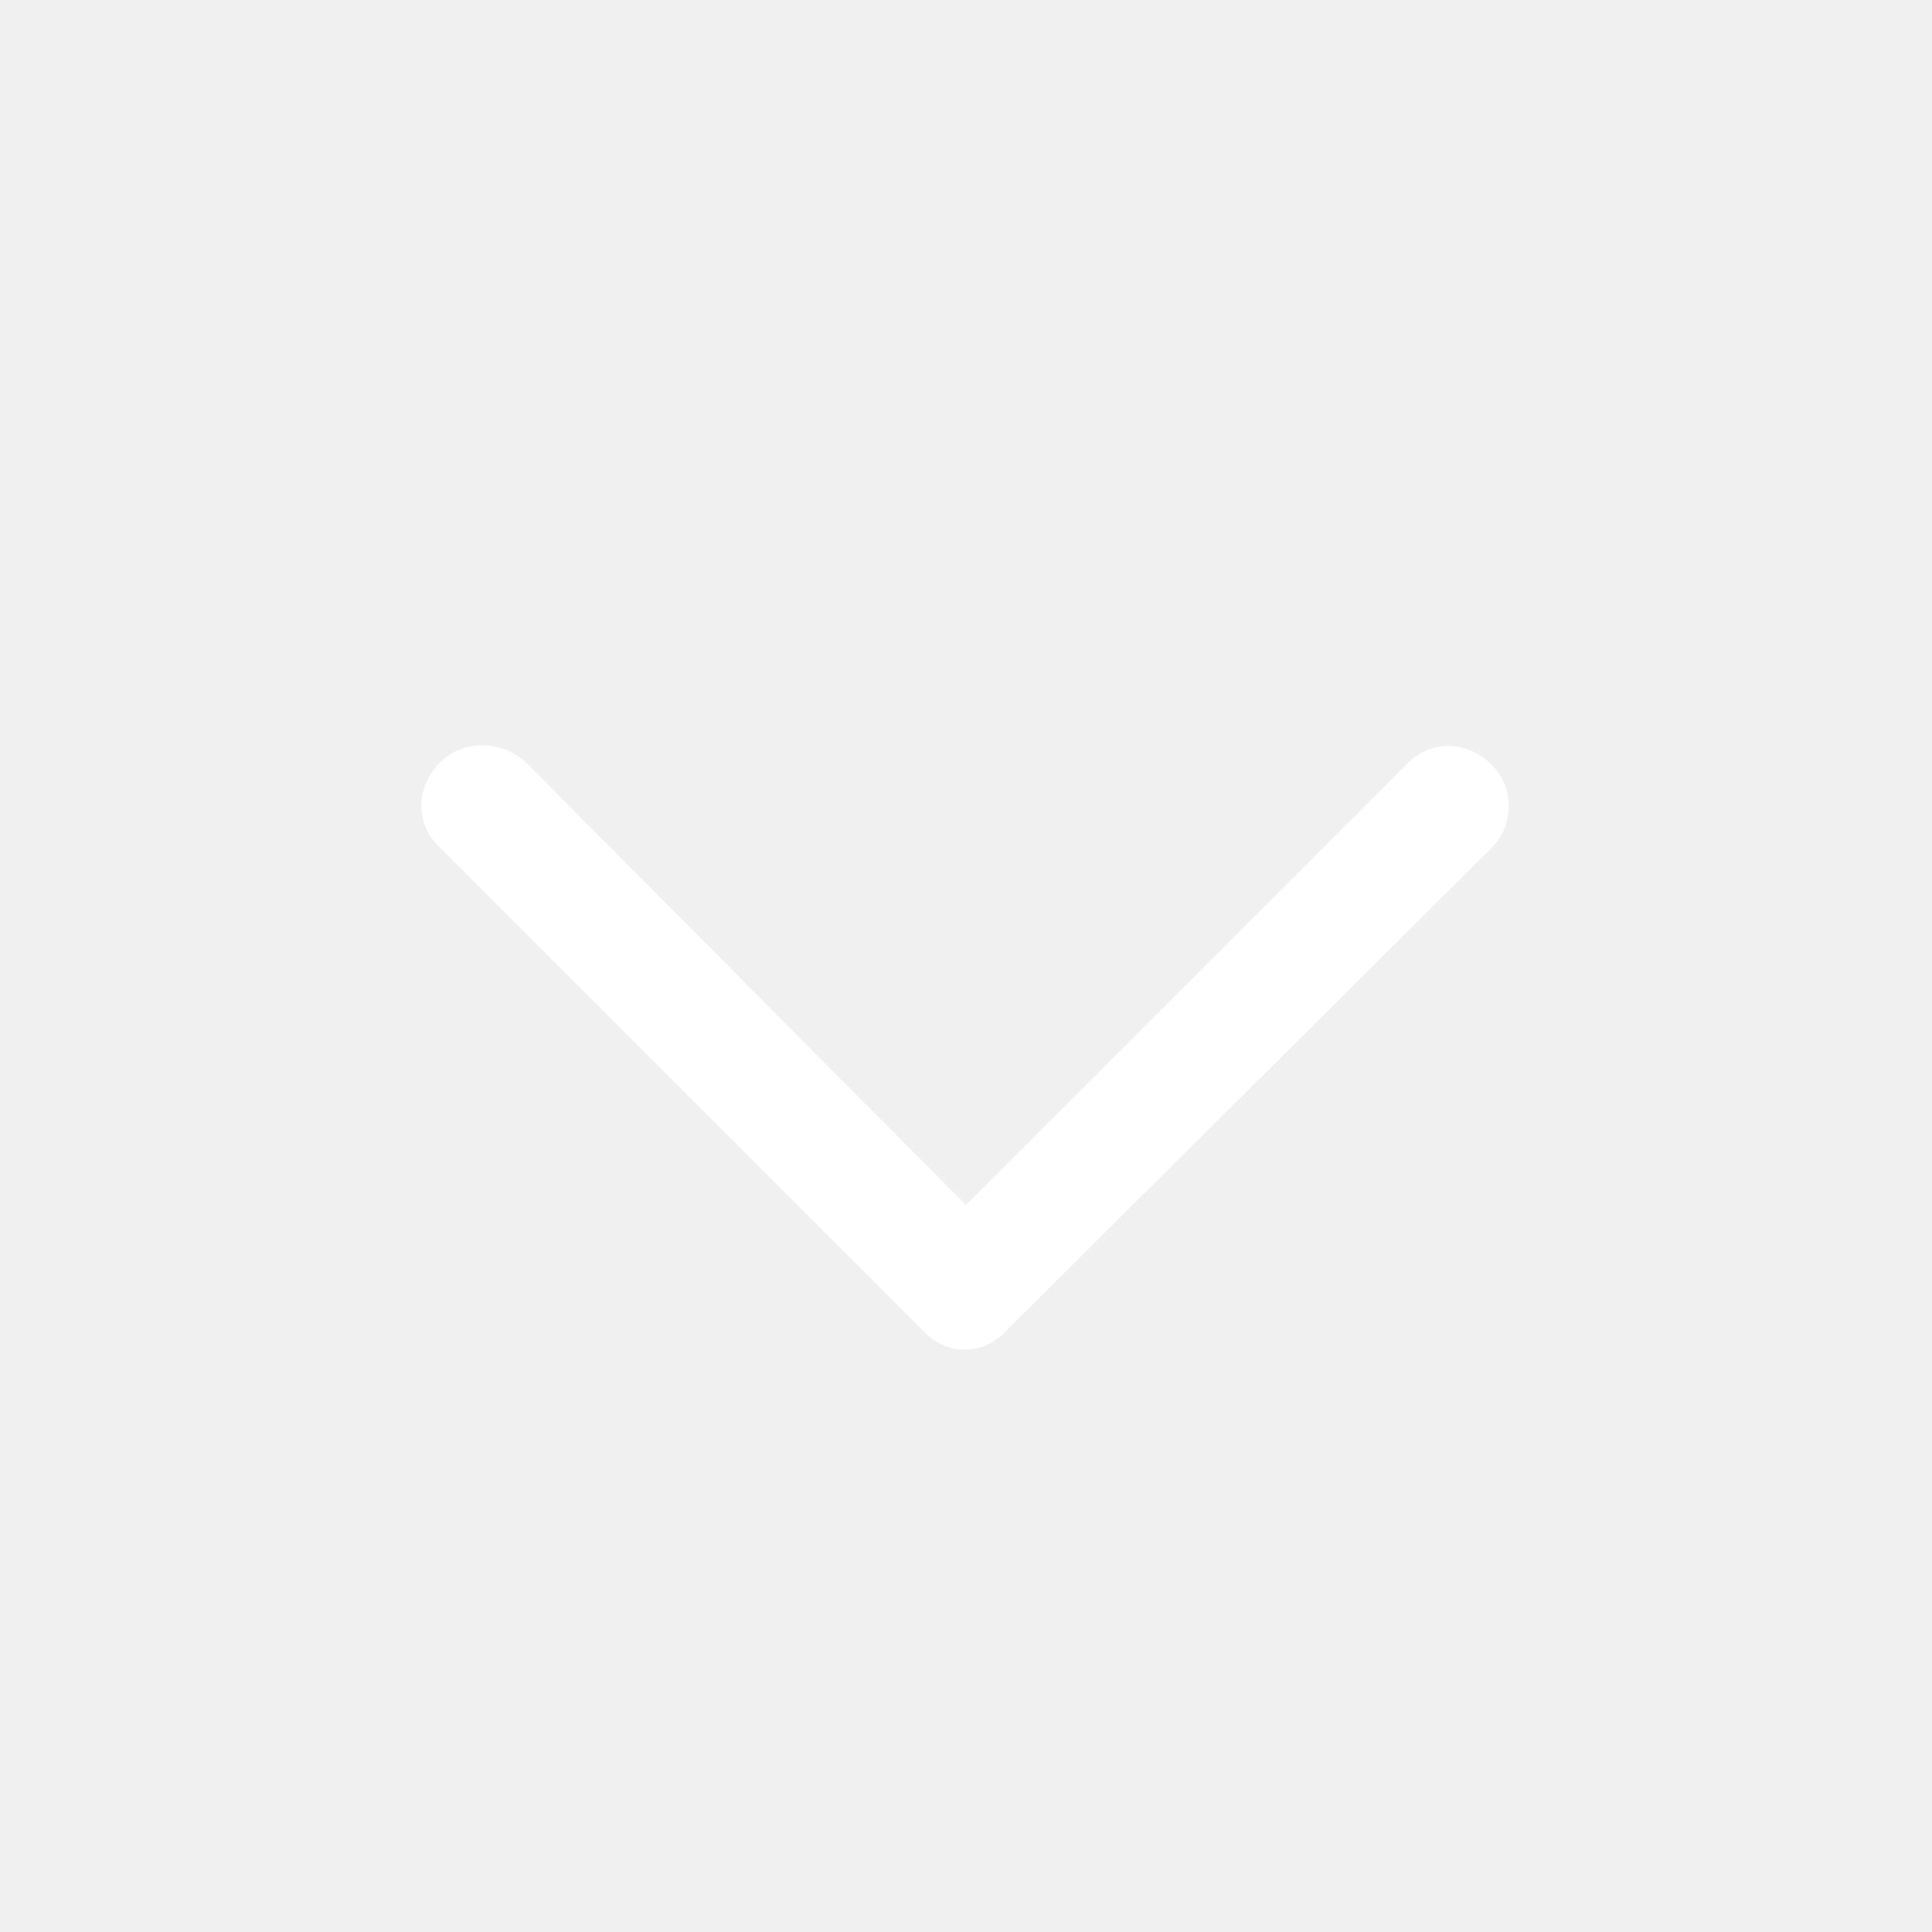
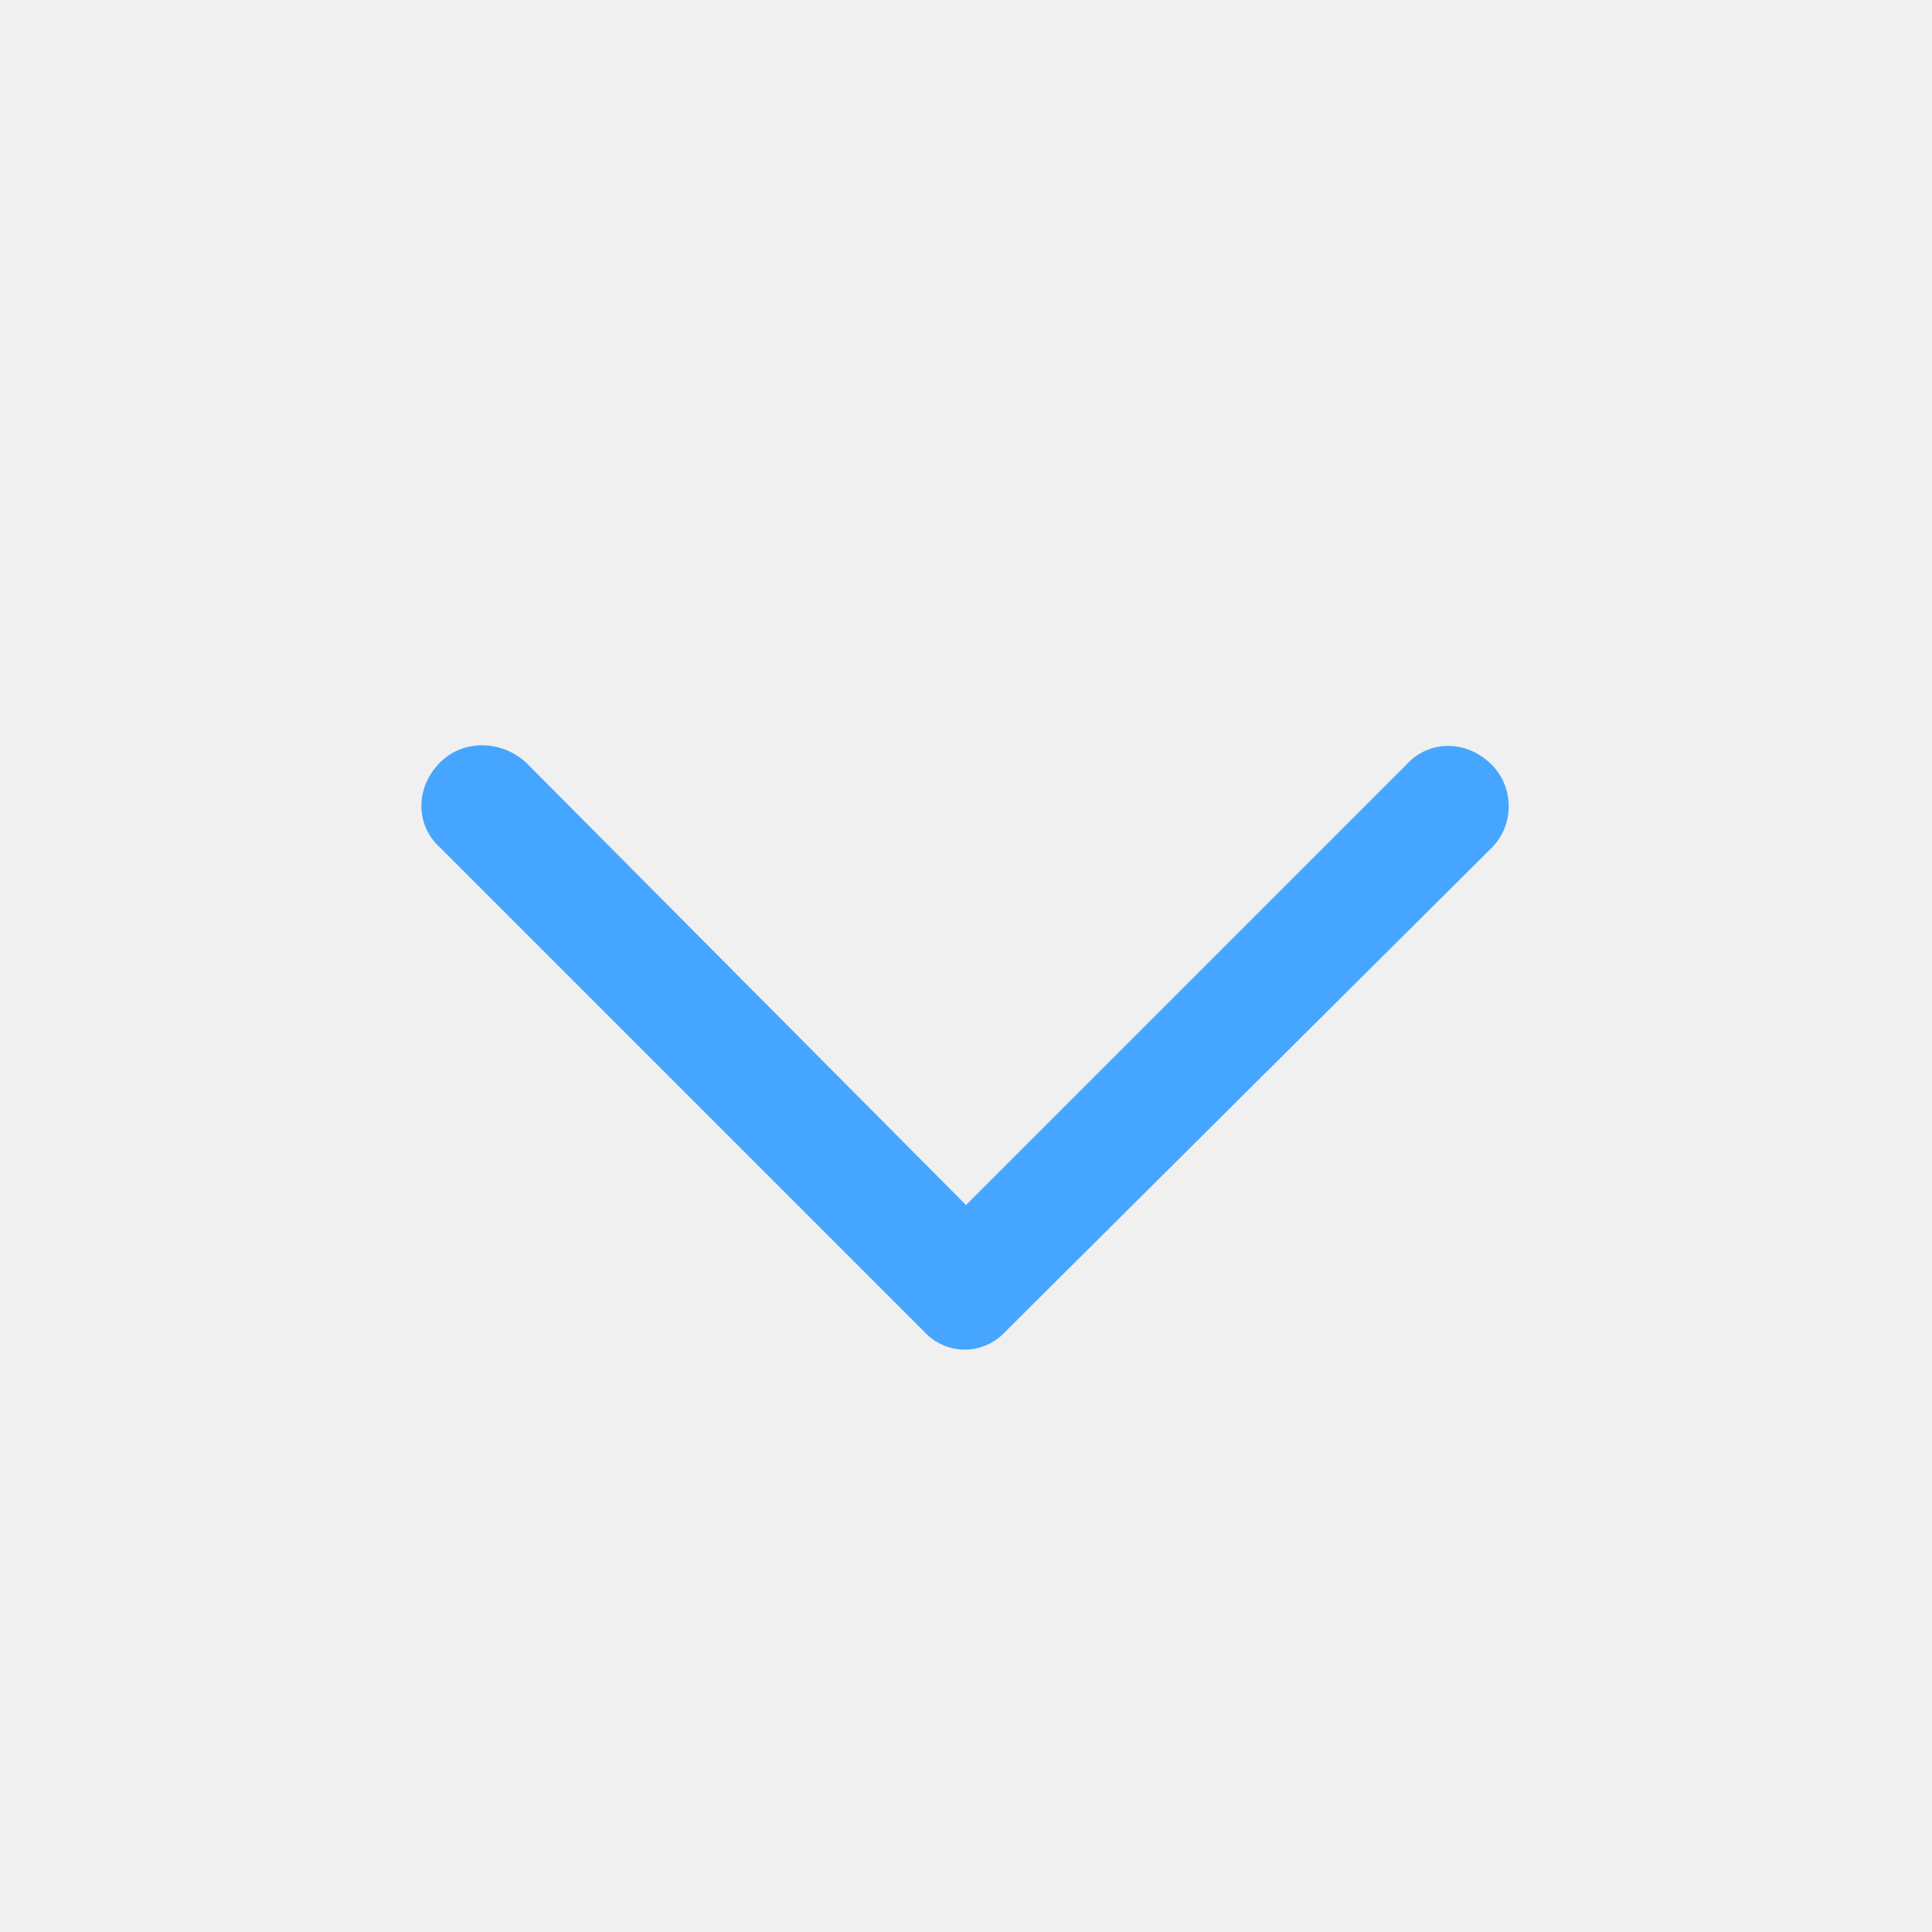
<svg xmlns="http://www.w3.org/2000/svg" width="24" height="24" viewBox="0 0 24 24" fill="none">
-   <g clip-path="url(#clip0_2596_27059)">
-     <path d="M11.469 16.531L5.469 10.531C5.156 10.25 5.156 9.781 5.469 9.469C5.75 9.188 6.219 9.188 6.531 9.469L12 14.969L17.469 9.5C17.75 9.188 18.219 9.188 18.531 9.5C18.812 9.781 18.812 10.25 18.531 10.531L12.5 16.531C12.219 16.844 11.75 16.844 11.469 16.531Z" fill="white" />
+   <g clip-path="url(#clip0_7012_58930)">
+     <path d="M11.469 16.531L5.469 10.531C5.156 10.25 5.156 9.781 5.469 9.469C5.75 9.188 6.219 9.188 6.531 9.469L12 14.969L17.469 9.5C17.75 9.188 18.219 9.188 18.531 9.5C18.812 9.781 18.812 10.25 18.531 10.531L12.5 16.531C12.219 16.844 11.75 16.844 11.469 16.531Z" fill="#46A6FF" />
  </g>
  <defs>
-     <clipPath id="clip0_2596_27059">
+     <clipPath id="clip0_7012_58930">
      <rect width="24" height="24" fill="white" />
    </clipPath>
  </defs>
</svg>
